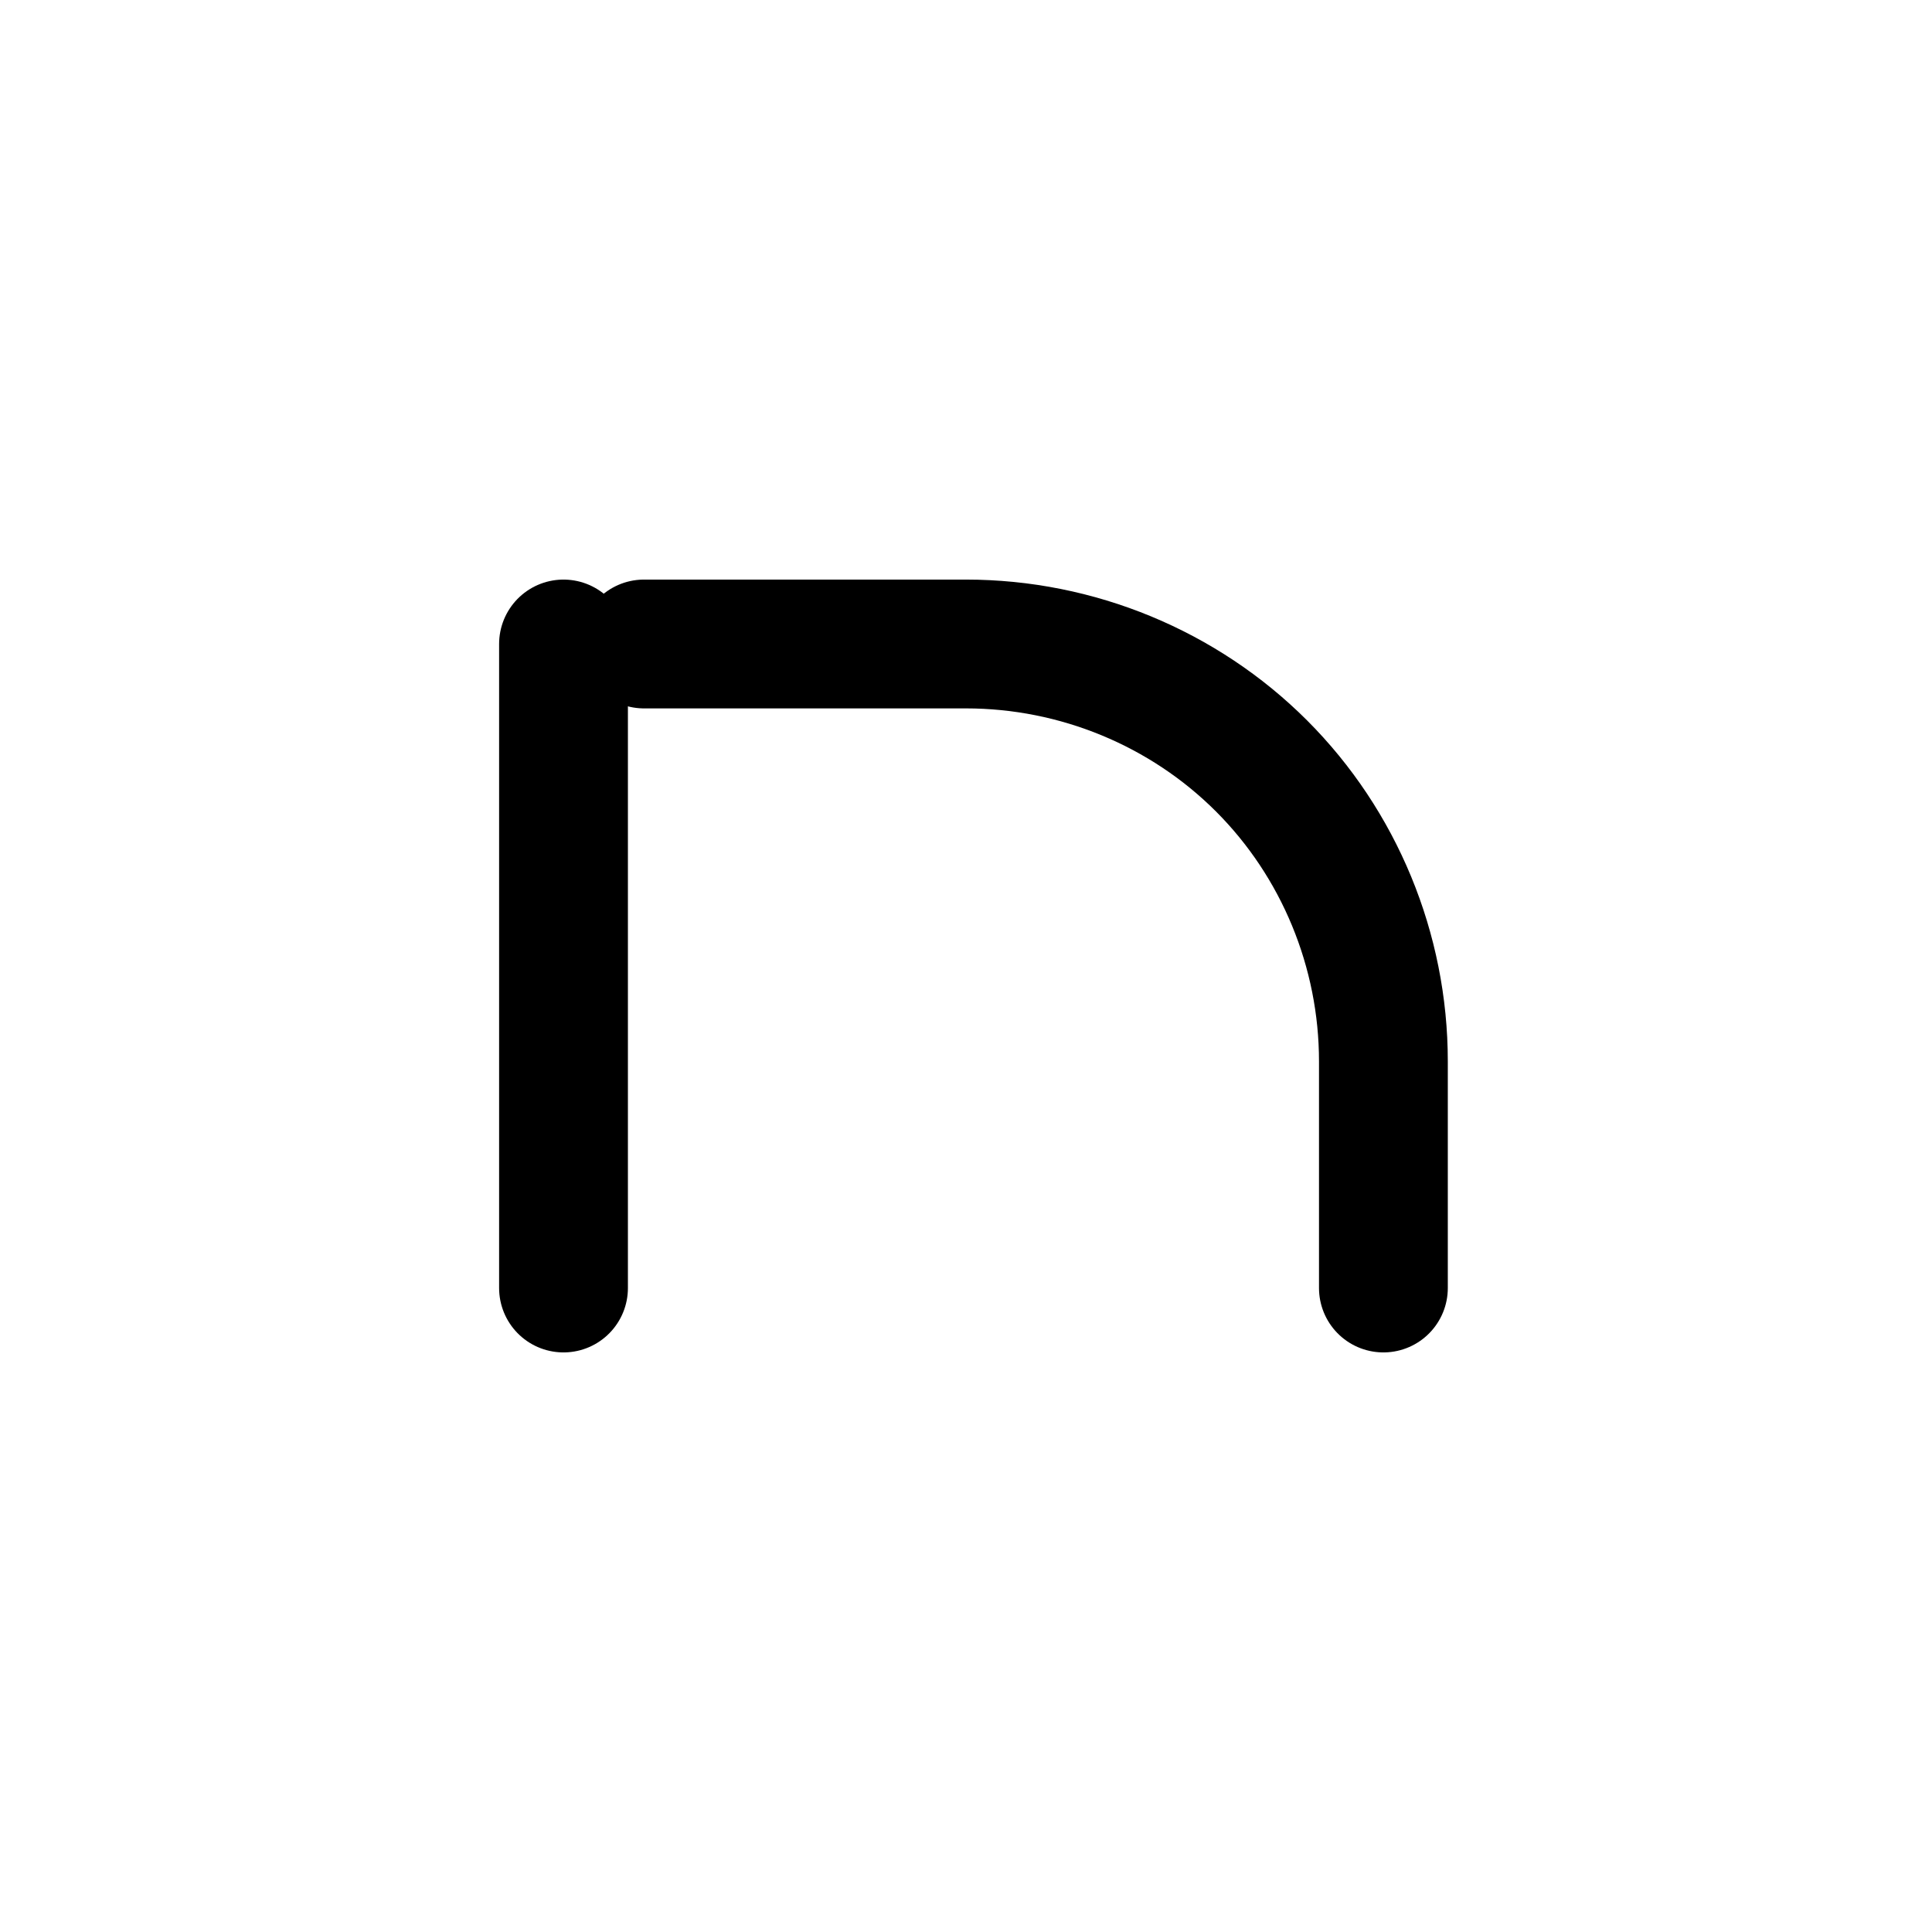
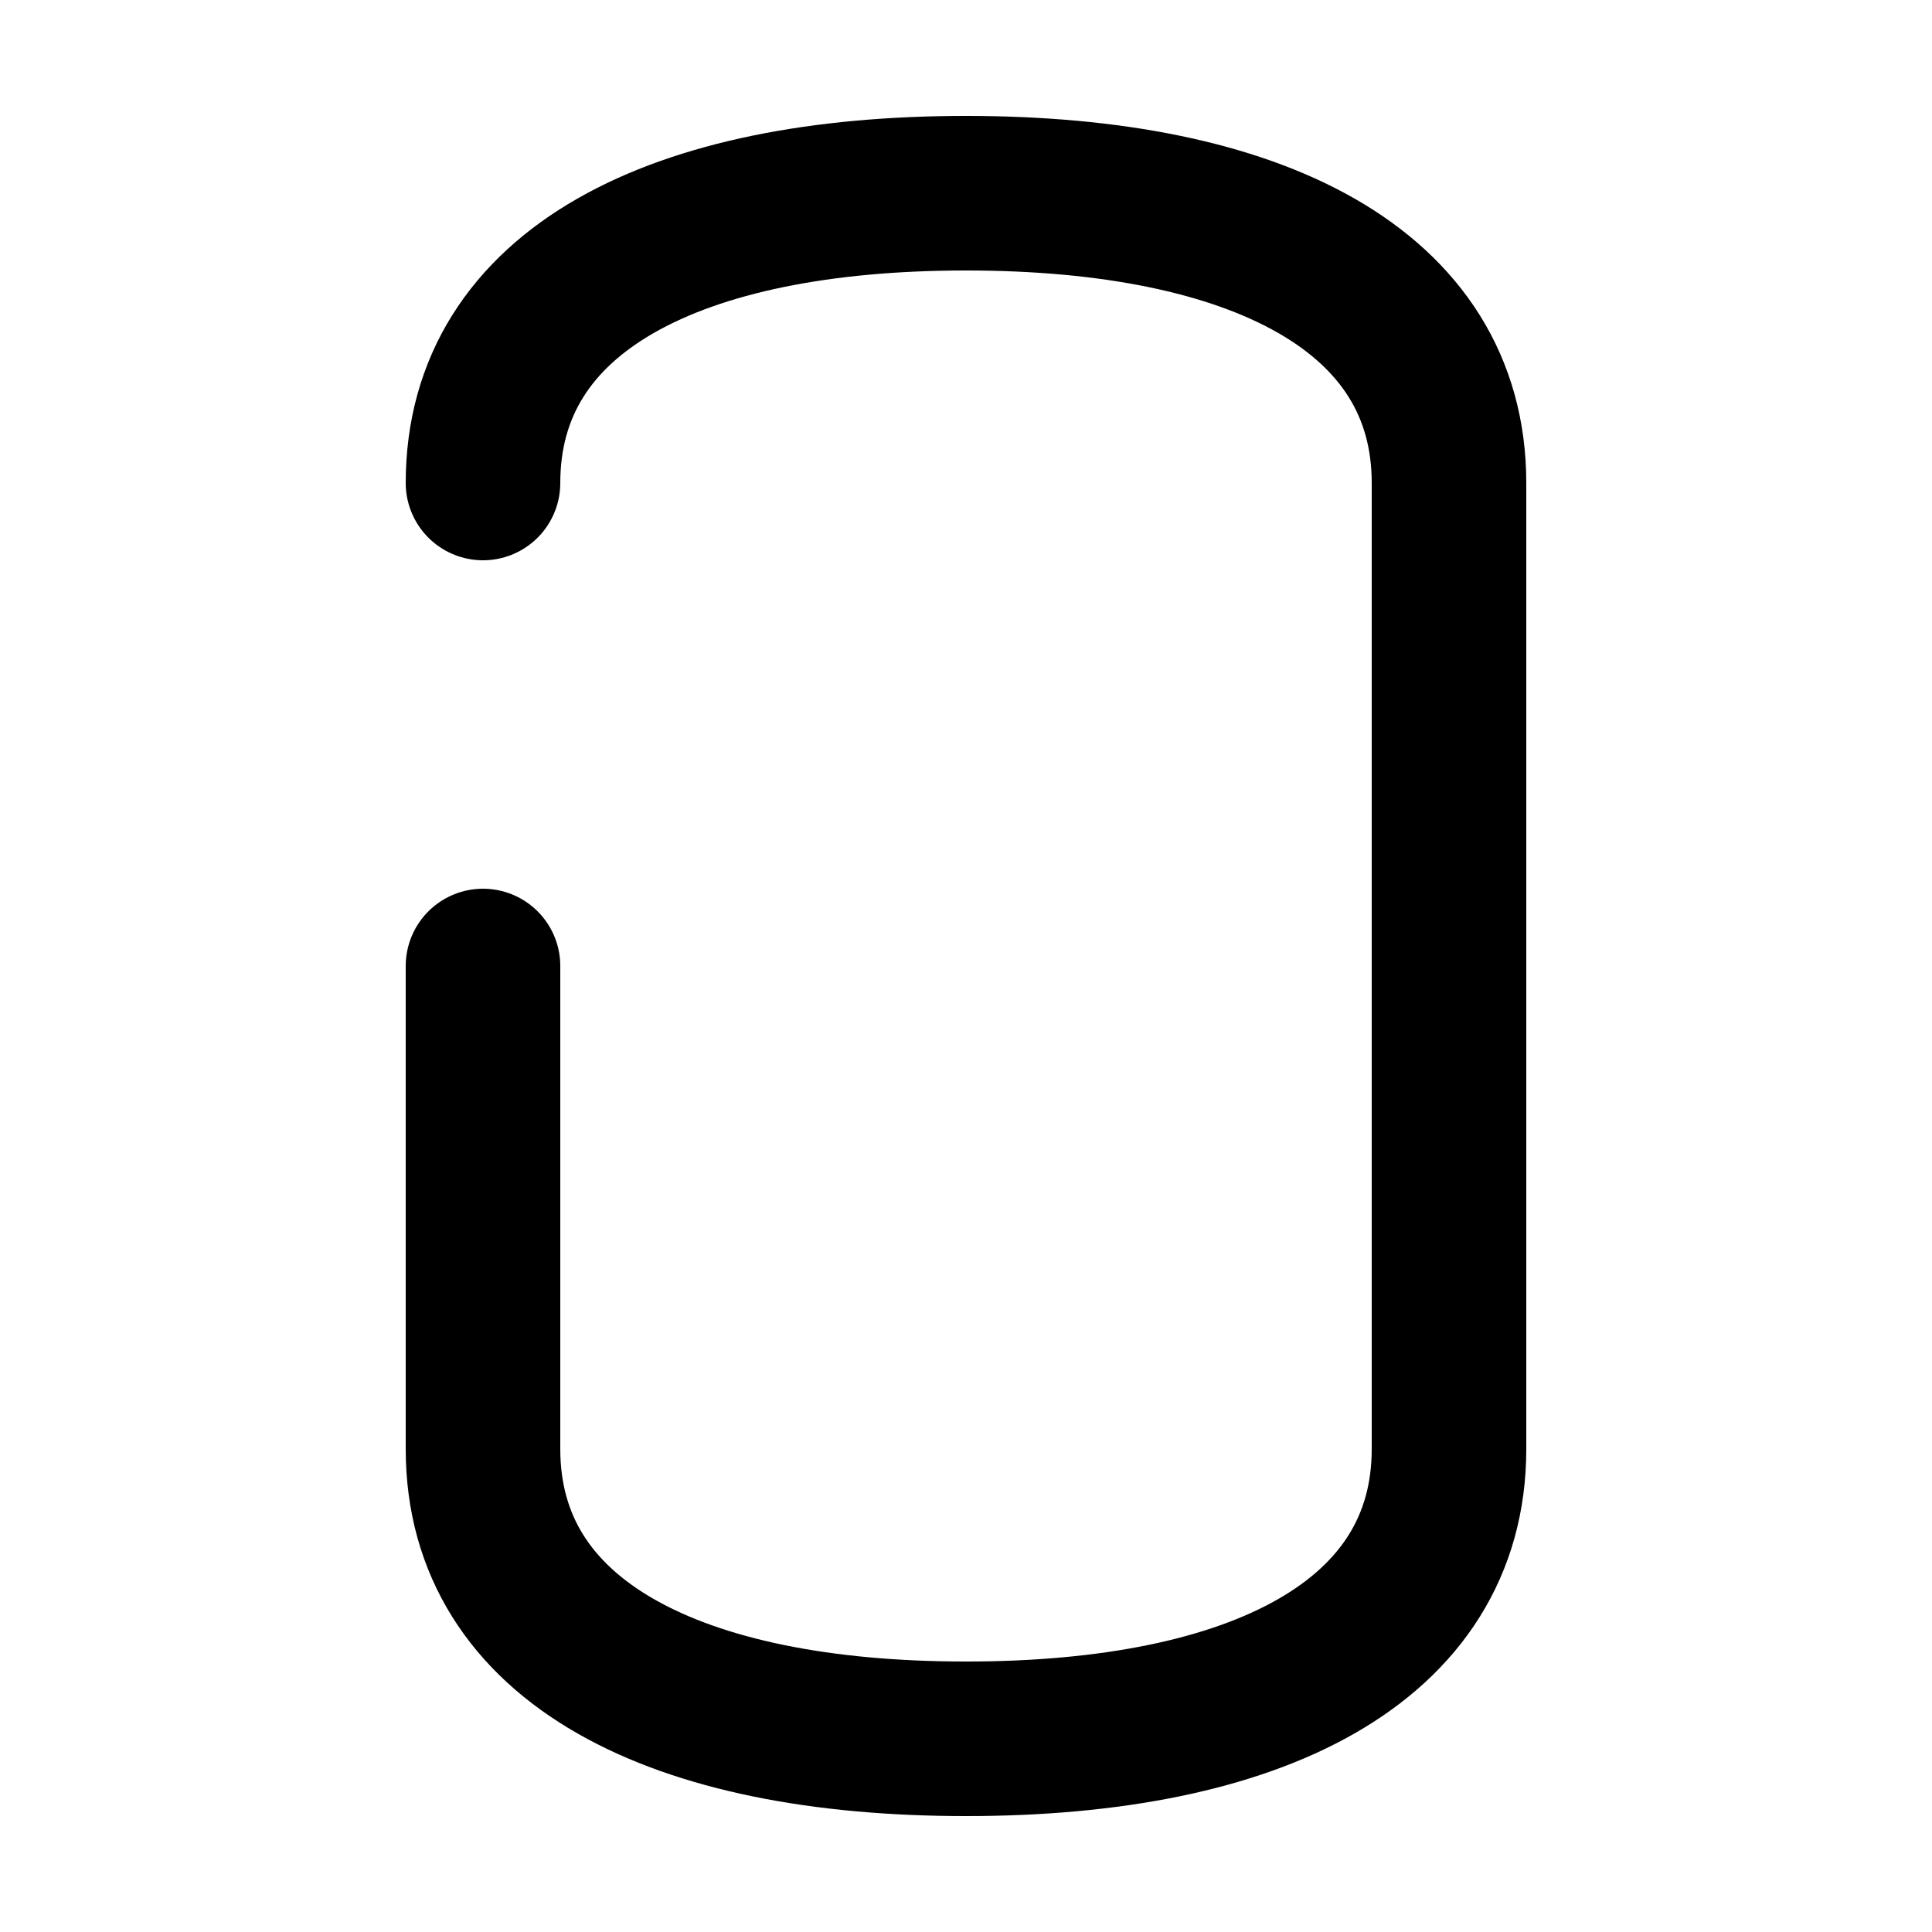
- <svg xmlns="http://www.w3.org/2000/svg" width="64" height="64" viewBox="0 0 64 64" fill="none">
-   <path d="M21.333 21.333H32C35.682 21.333 39.216 22.799 41.789 25.372C44.362 27.945 45.827 31.479 45.827 35.16V42.667" stroke="#000000" stroke-width="4.267" stroke-linecap="round" stroke-linejoin="round" />
-   <path d="M18.667 42.667V21.333" stroke="#000000" stroke-width="4.267" stroke-linecap="round" stroke-linejoin="round" />
+ <svg xmlns="http://www.w3.org/2000/svg" width="100" height="100" viewBox="0 0 100 100" version="1.1">
+   <path d="M 25,25 C 25,15 35,10 50,10 C 65,10 75,15 75,25 L 75,75 C 75,85 65,90 50,90 C 35,90 25,85 25,75 L 25,50" stroke="#000" stroke-width="8" fill="none" stroke-linecap="round" stroke-linejoin="round" />
</svg>
